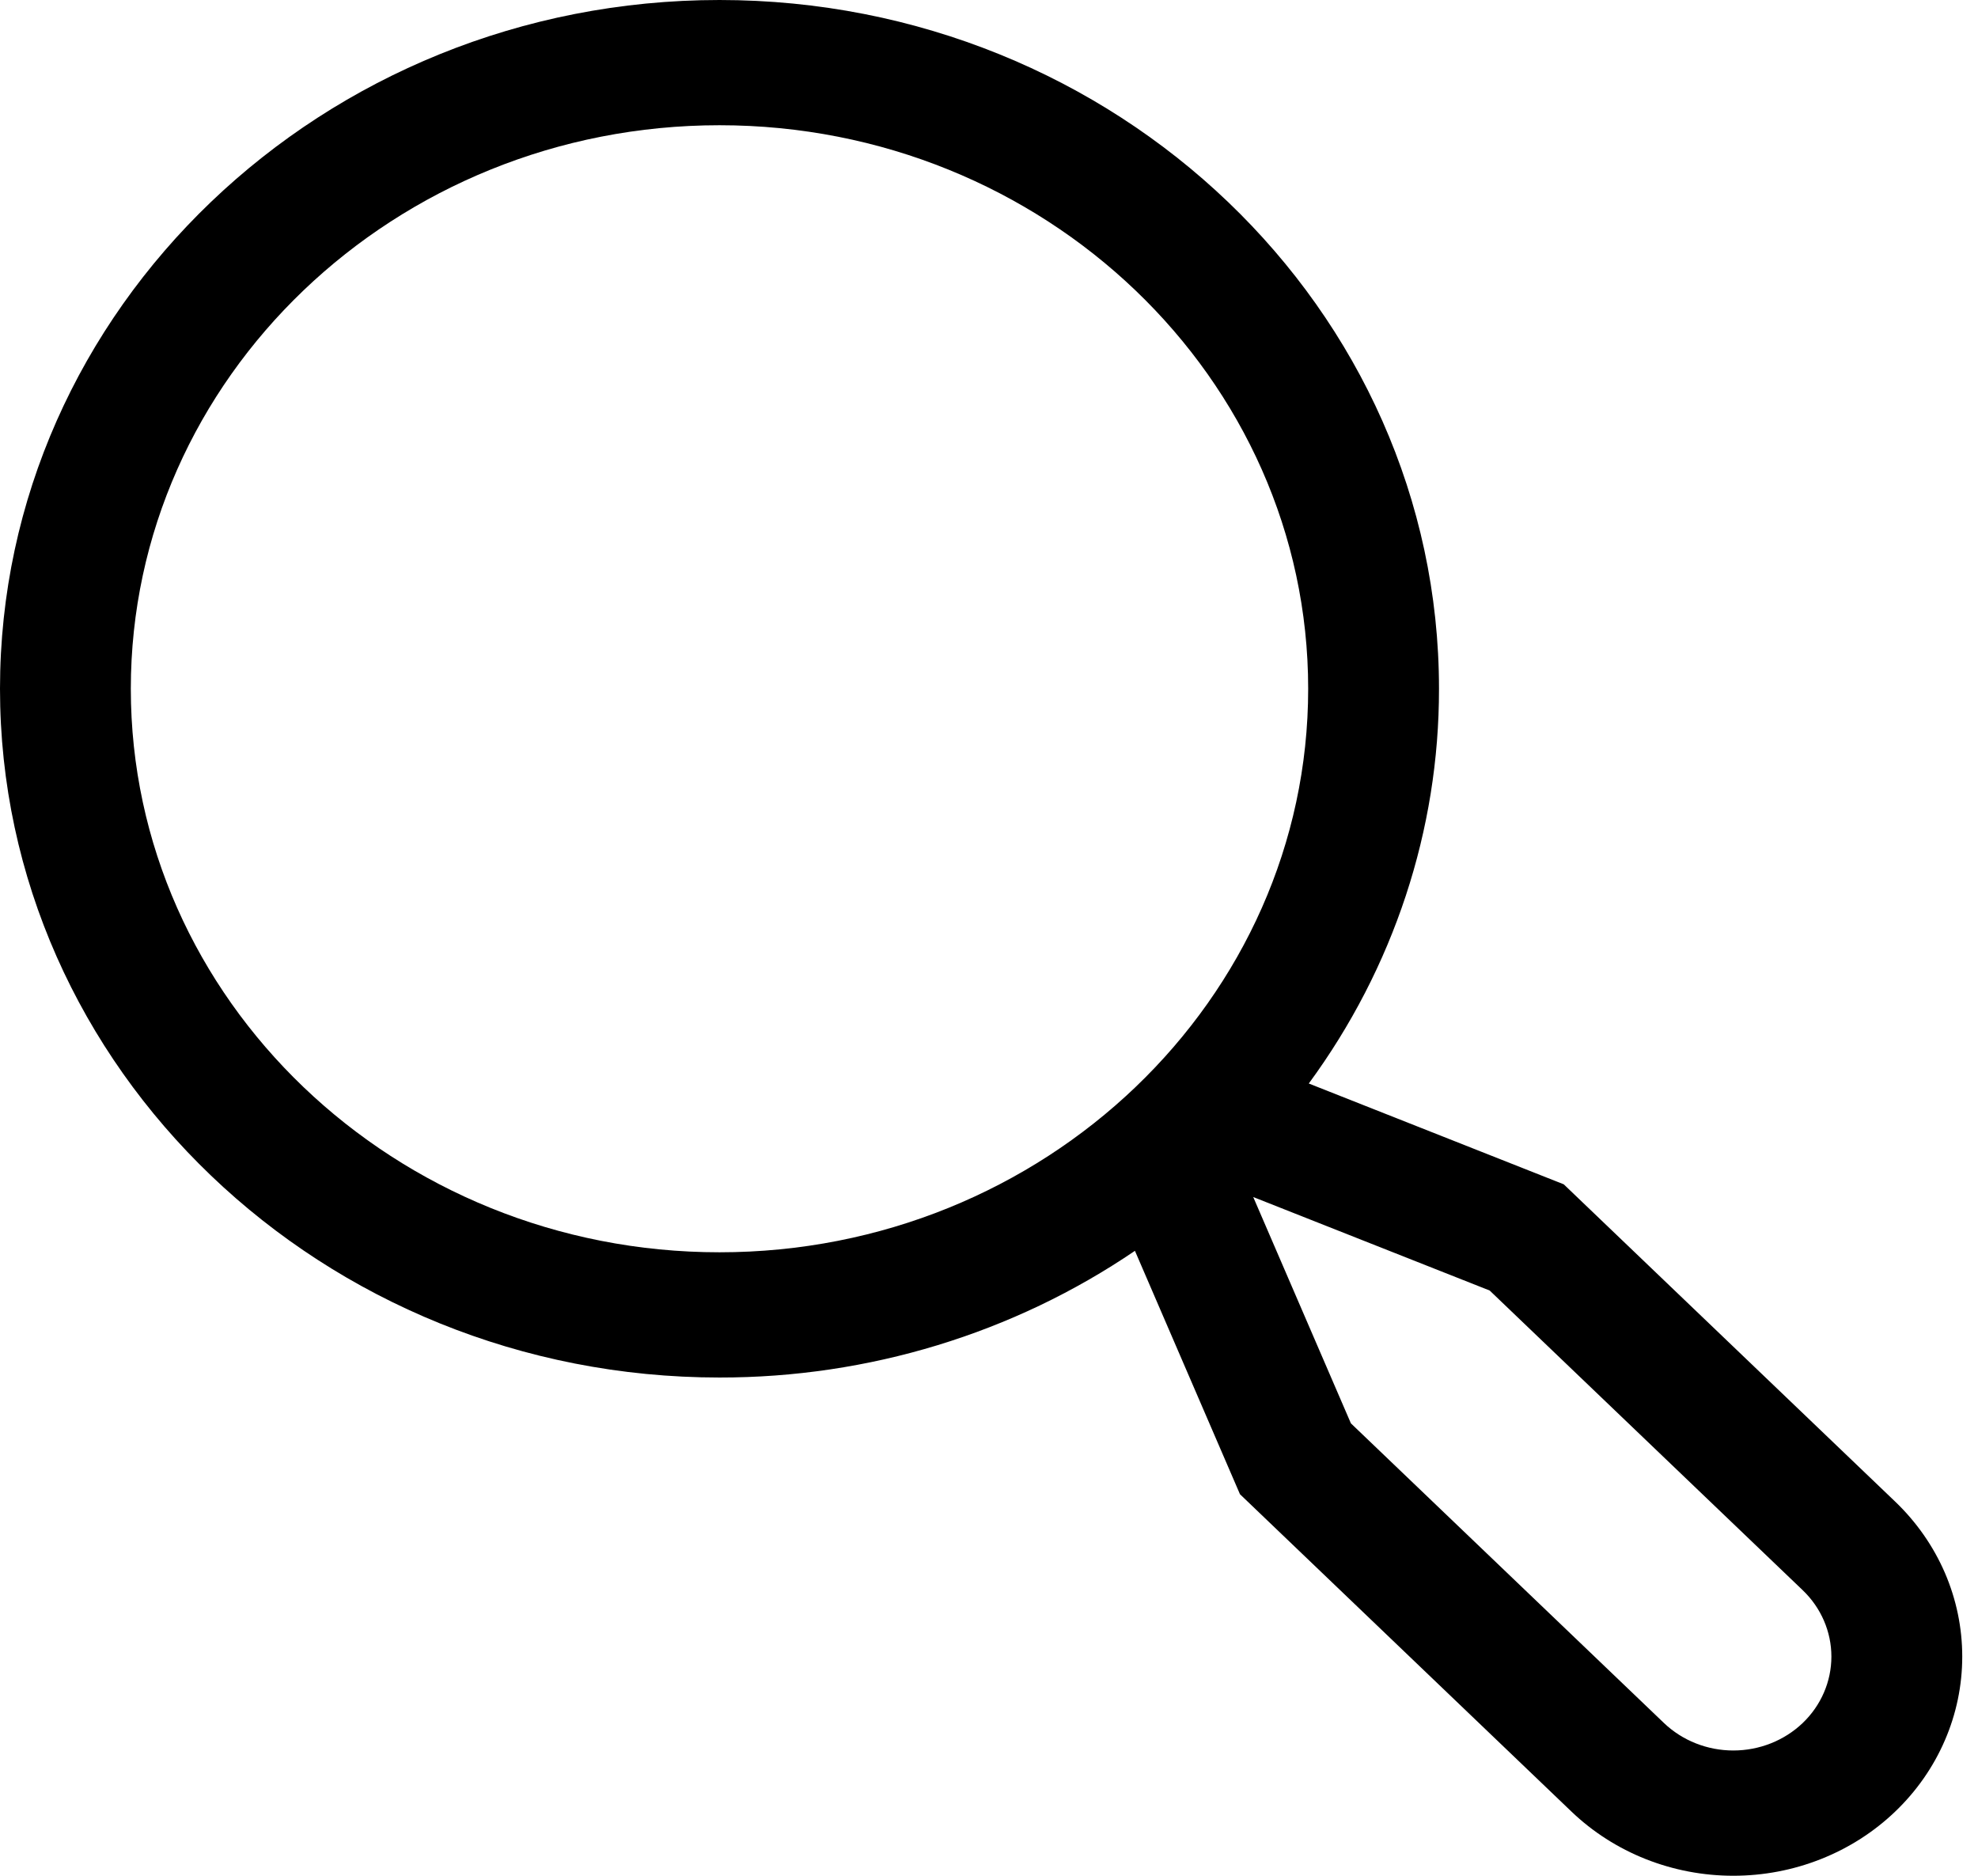
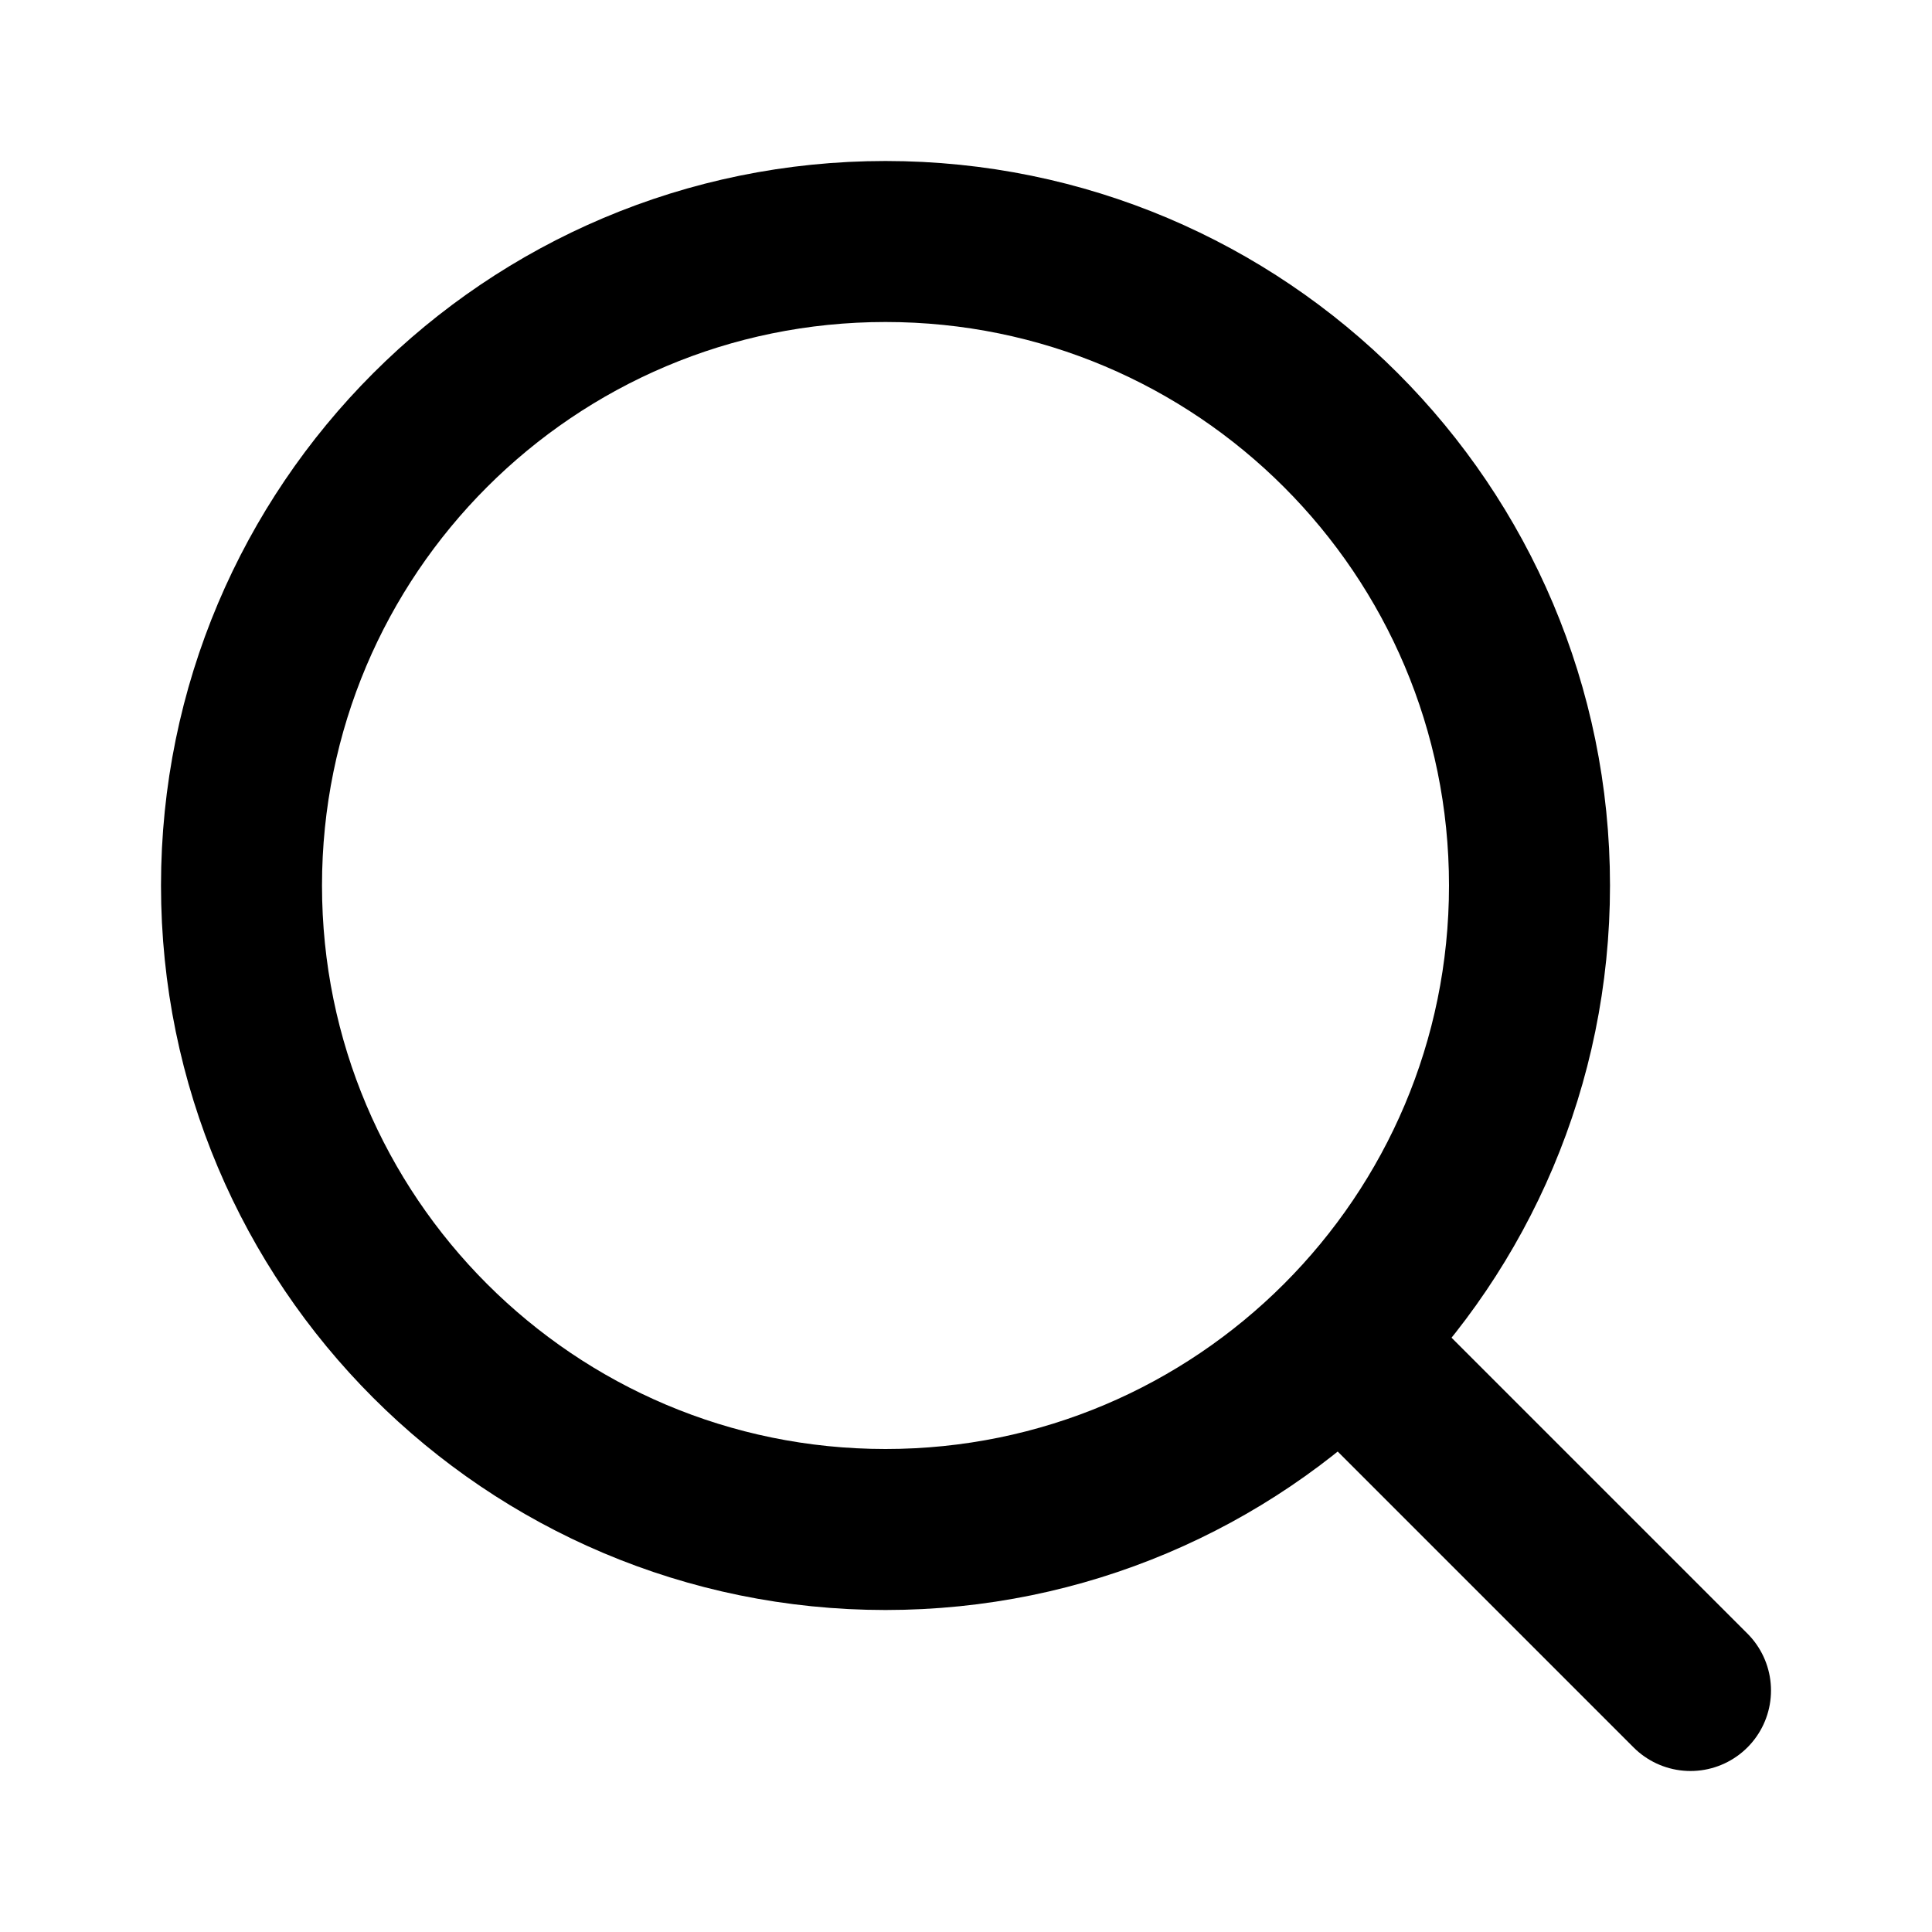
- <svg xmlns="http://www.w3.org/2000/svg" width="58" height="55" viewBox="0 0 58 55" fill="none">
-   <path d="M55.572 44.03L45.853 34.726L38.377 31.77C40.866 28.381 42.2 24.338 42.195 20.195C42.195 9.06 32.731 0 21.097 0C9.464 0 0 9.06 0 20.195C0 31.331 9.464 40.391 21.097 40.391C25.463 40.396 29.721 39.097 33.279 36.676L36.359 43.813L46.079 53.118C46.702 53.715 47.442 54.188 48.256 54.511C49.071 54.834 49.944 55 50.825 55C51.707 55 52.58 54.834 53.394 54.511C54.209 54.188 54.949 53.715 55.572 53.118C56.196 52.521 56.69 51.813 57.027 51.033C57.365 50.254 57.538 49.418 57.538 48.574C57.538 47.73 57.365 46.895 57.028 46.115C56.69 45.336 56.196 44.627 55.572 44.03ZM3.836 20.195C3.836 11.085 11.58 3.672 21.097 3.672C30.615 3.672 38.359 11.085 38.359 20.195C38.359 29.306 30.615 36.719 21.097 36.719C11.58 36.719 3.836 29.306 3.836 20.195ZM52.86 50.521C52.32 51.037 51.588 51.327 50.825 51.327C50.063 51.327 49.331 51.037 48.791 50.521L39.612 41.735L36.748 35.099L43.681 37.84L52.86 46.627C53.399 47.144 53.701 47.844 53.701 48.574C53.701 49.304 53.399 50.005 52.86 50.521Z" fill="black" />
+ <svg xmlns="http://www.w3.org/2000/svg" width="24" height="24" viewBox="0 0 24 24" fill="none" stroke="currentColor" stroke-width="2" stroke-linecap="round" stroke-linejoin="round" class="lucide lucide-search">
+   <circle cx="11" cy="11" r="8" />
+   <path d="m21 21-4.3-4.3" />
</svg>
